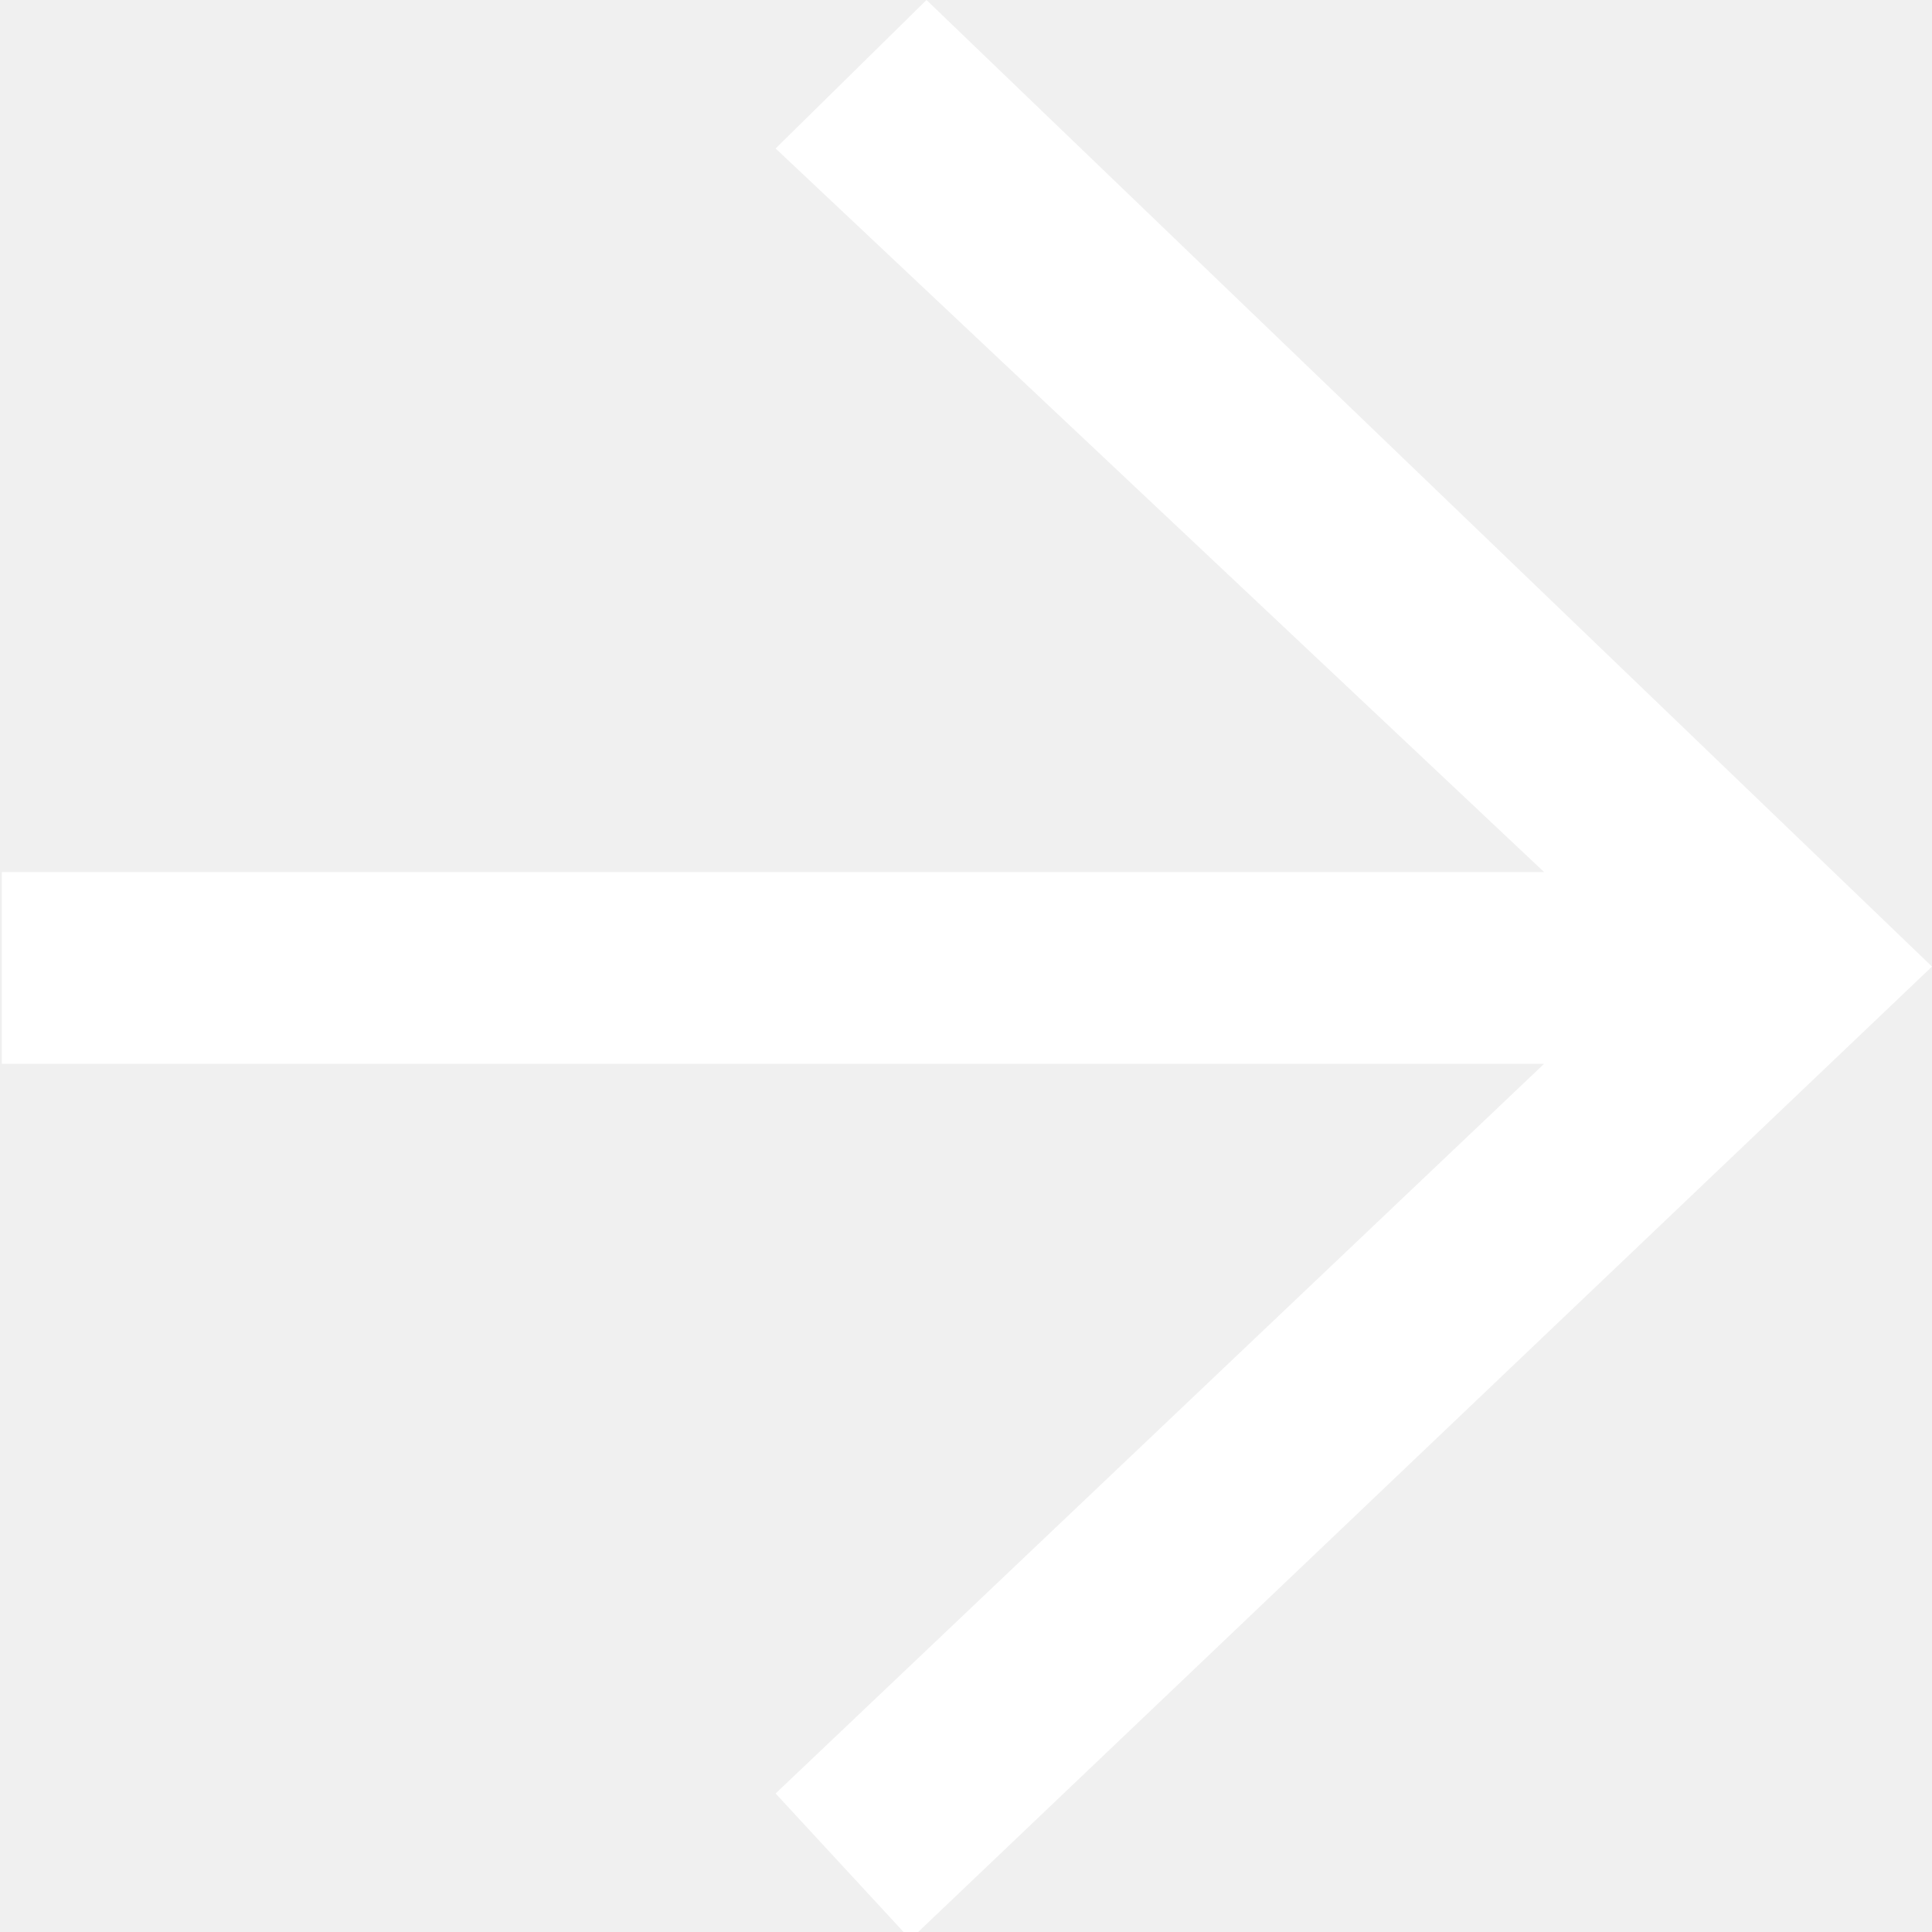
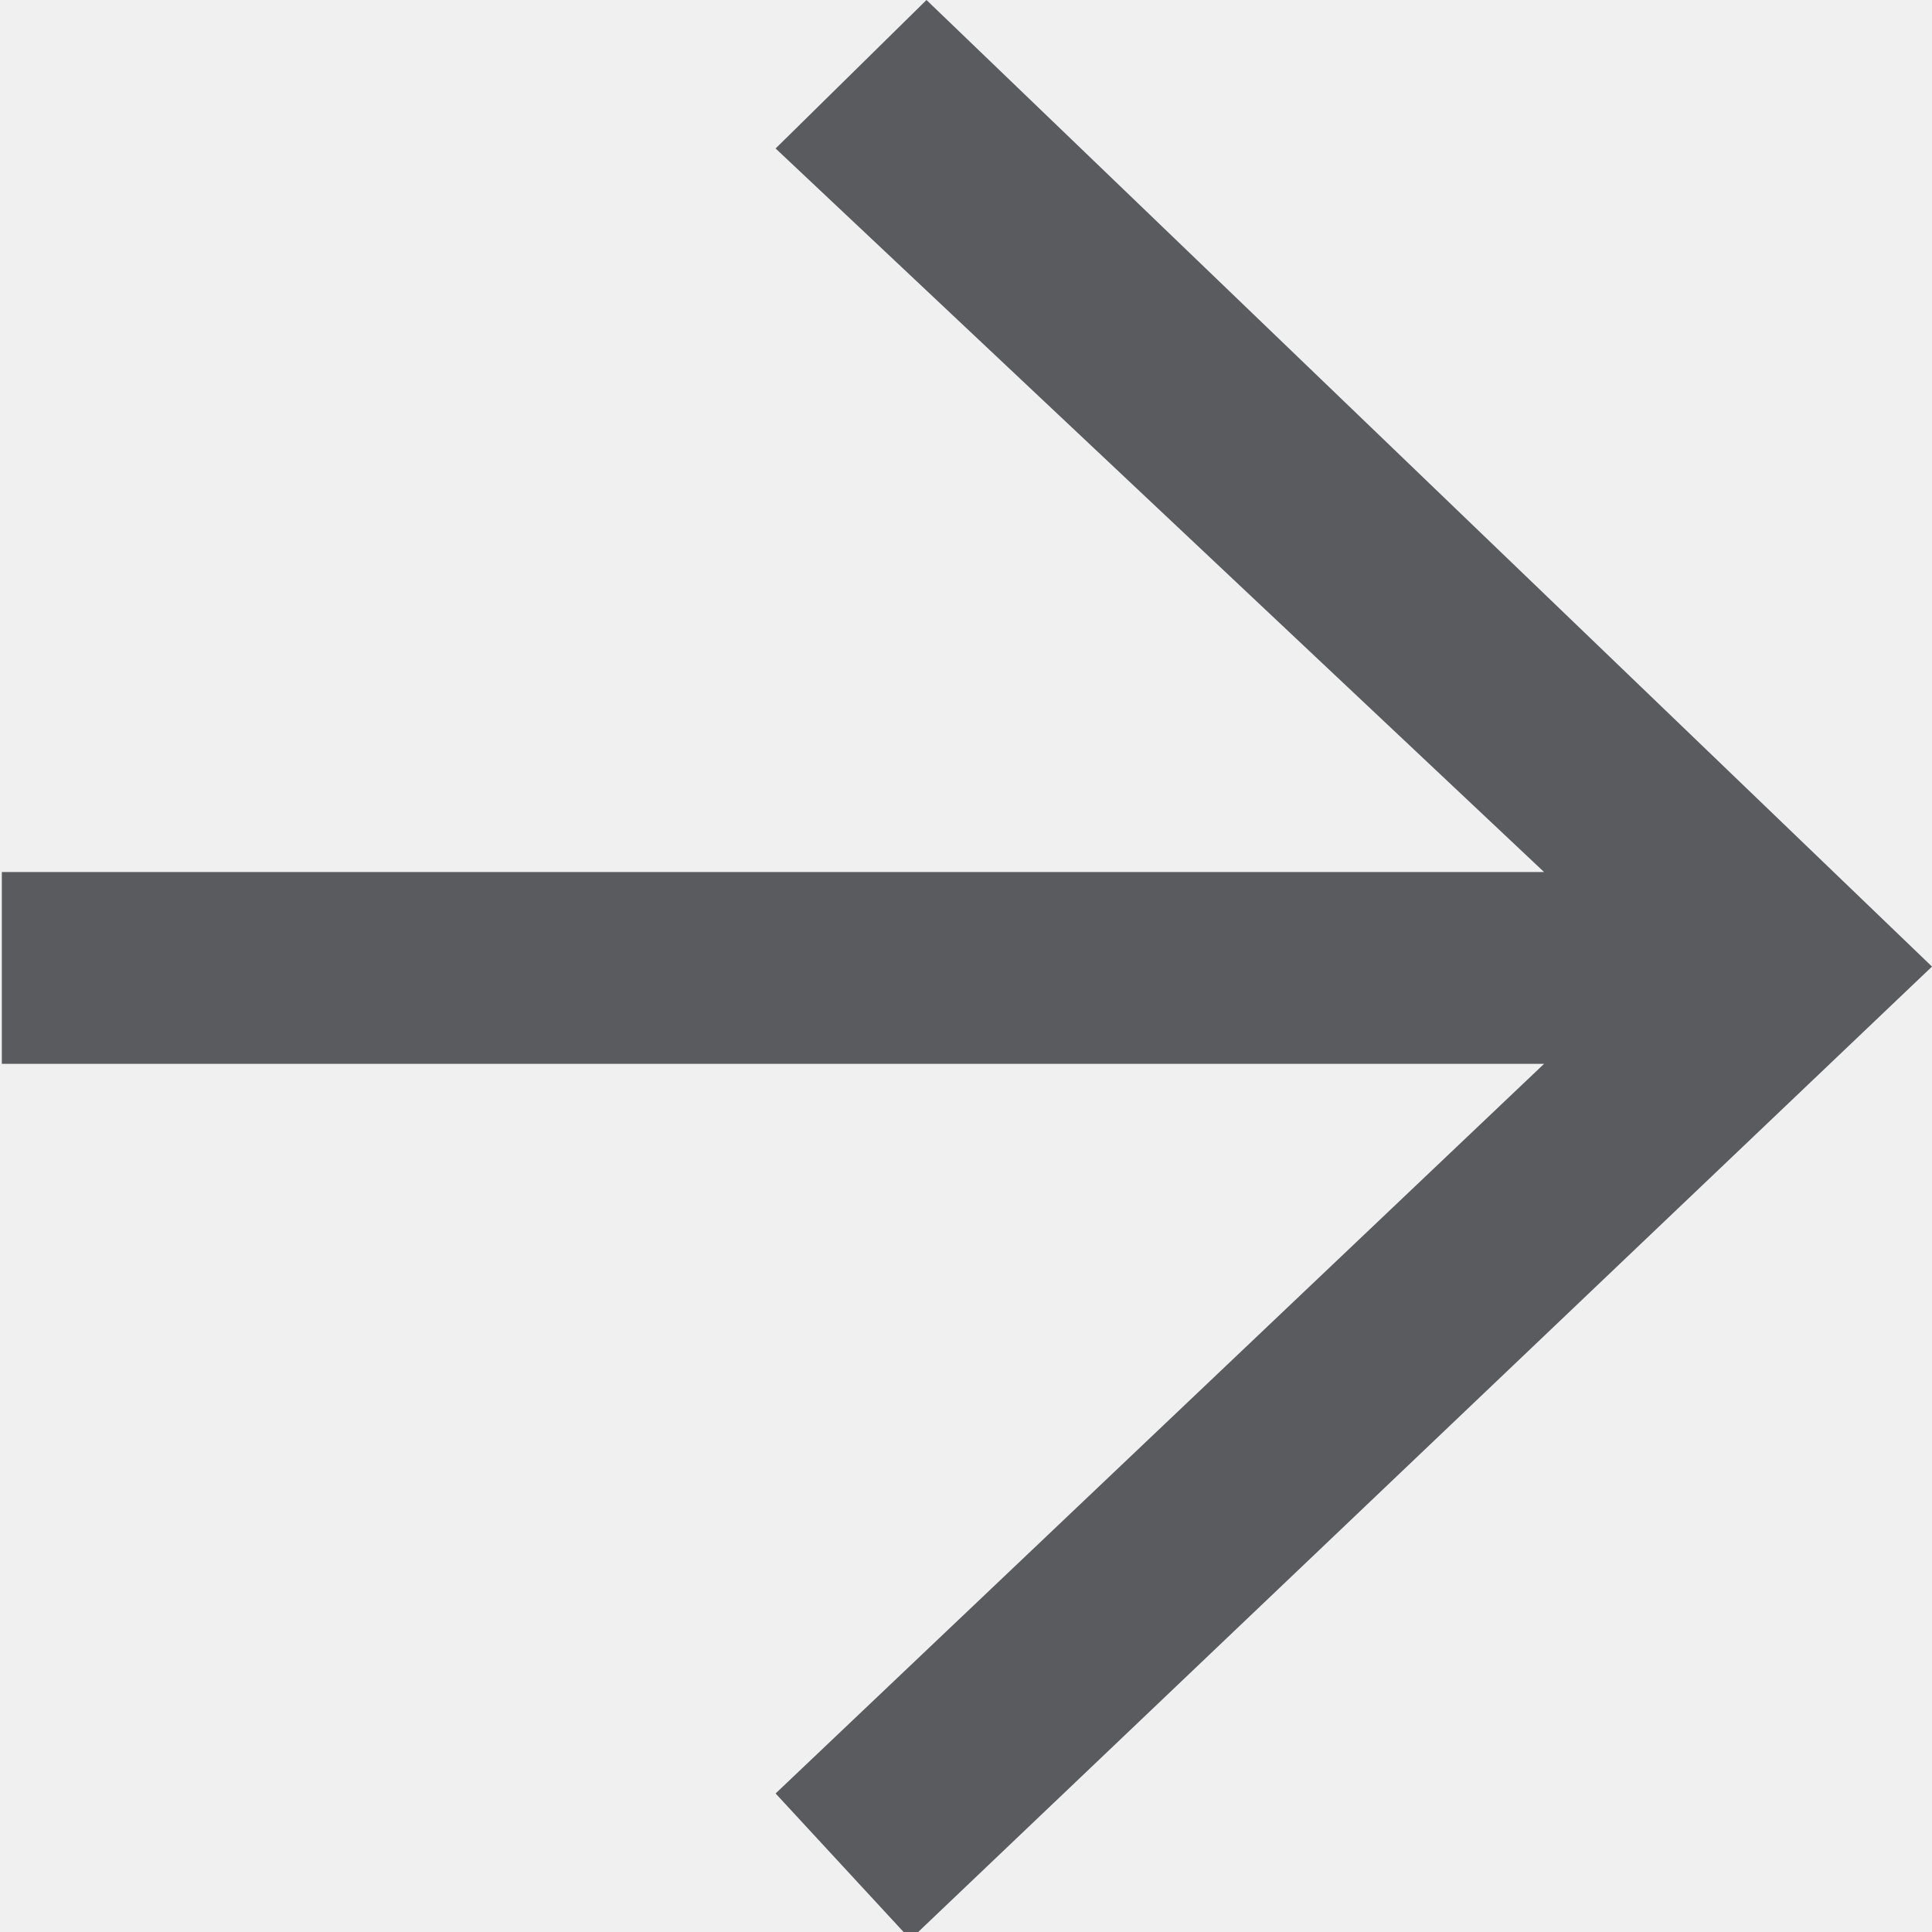
<svg xmlns="http://www.w3.org/2000/svg" width="20" height="20" viewBox="0 0 20 20">
-   <path fill="#fff" d="M9.425 20.077l-1.396-1.511 7.955-7.553H.019V9.027h15.965l-7.955-7.49L9.591 0 20 10.006 9.424 20.077" />
+   <path fill="#595b5e" d="M9.425 20.077l-1.396-1.511 7.955-7.553H.019V9.027h15.965l-7.955-7.49L9.591 0 20 10.006 9.424 20.077" />
</svg>
